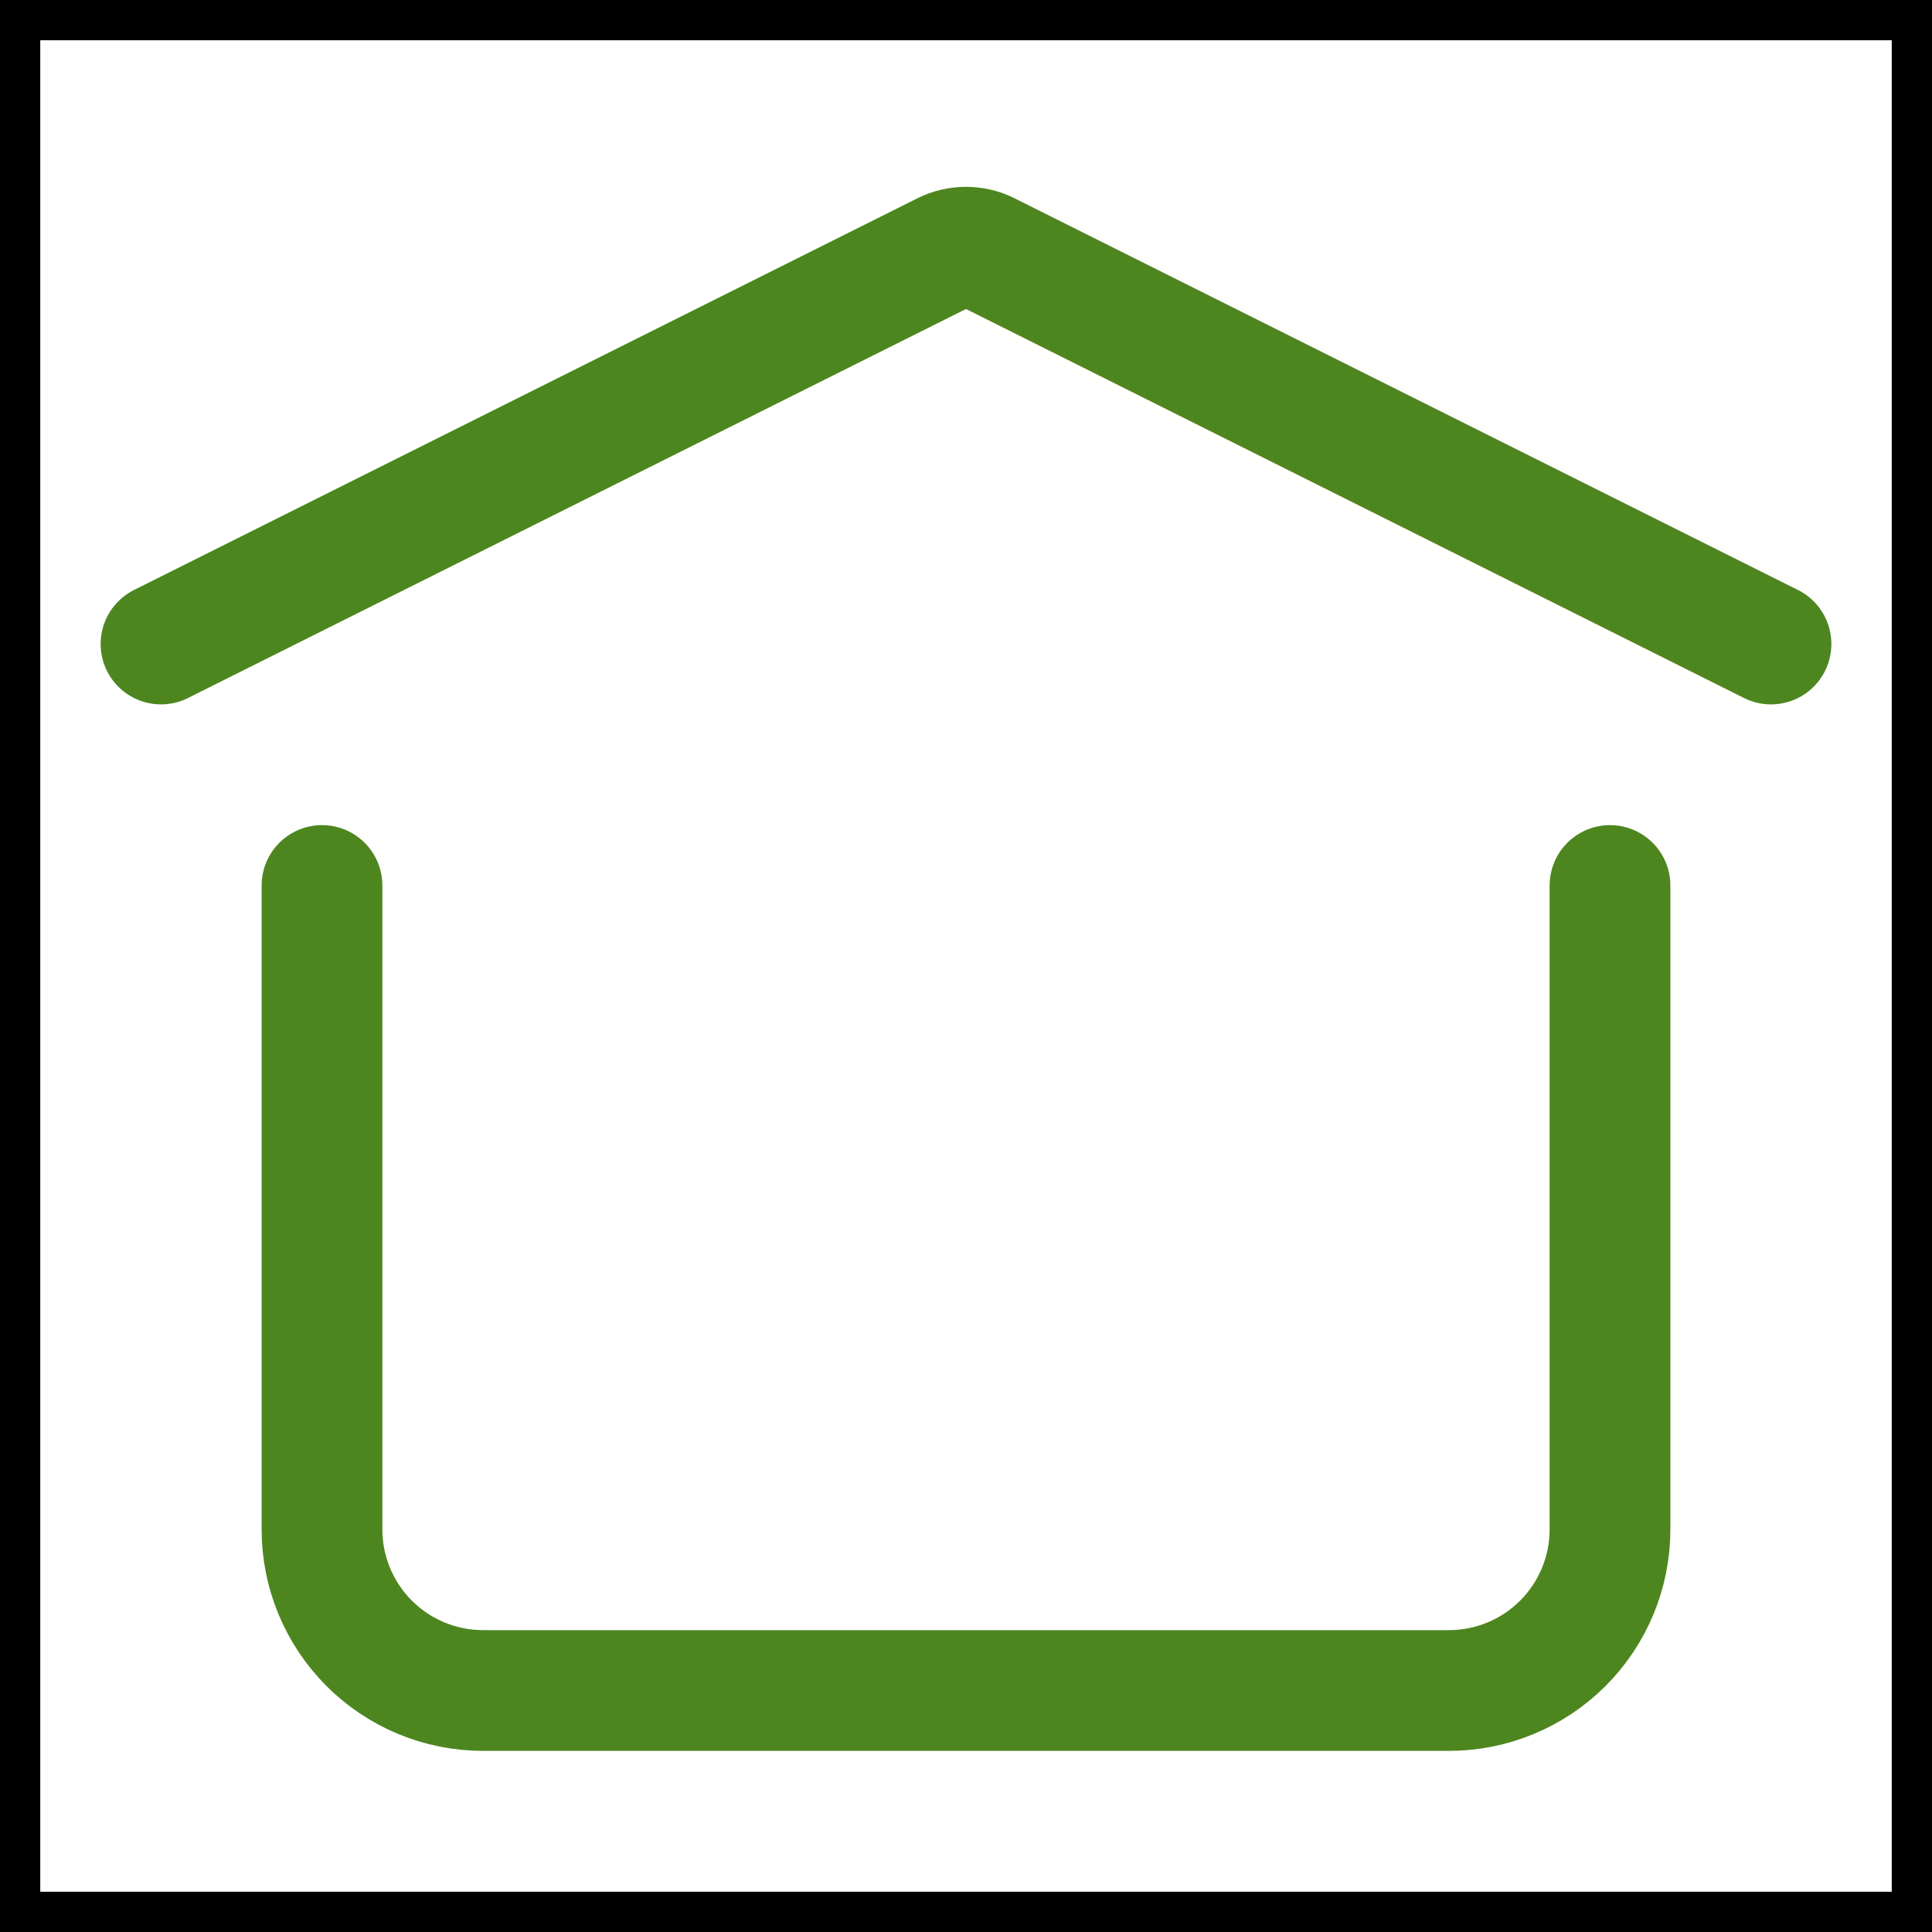
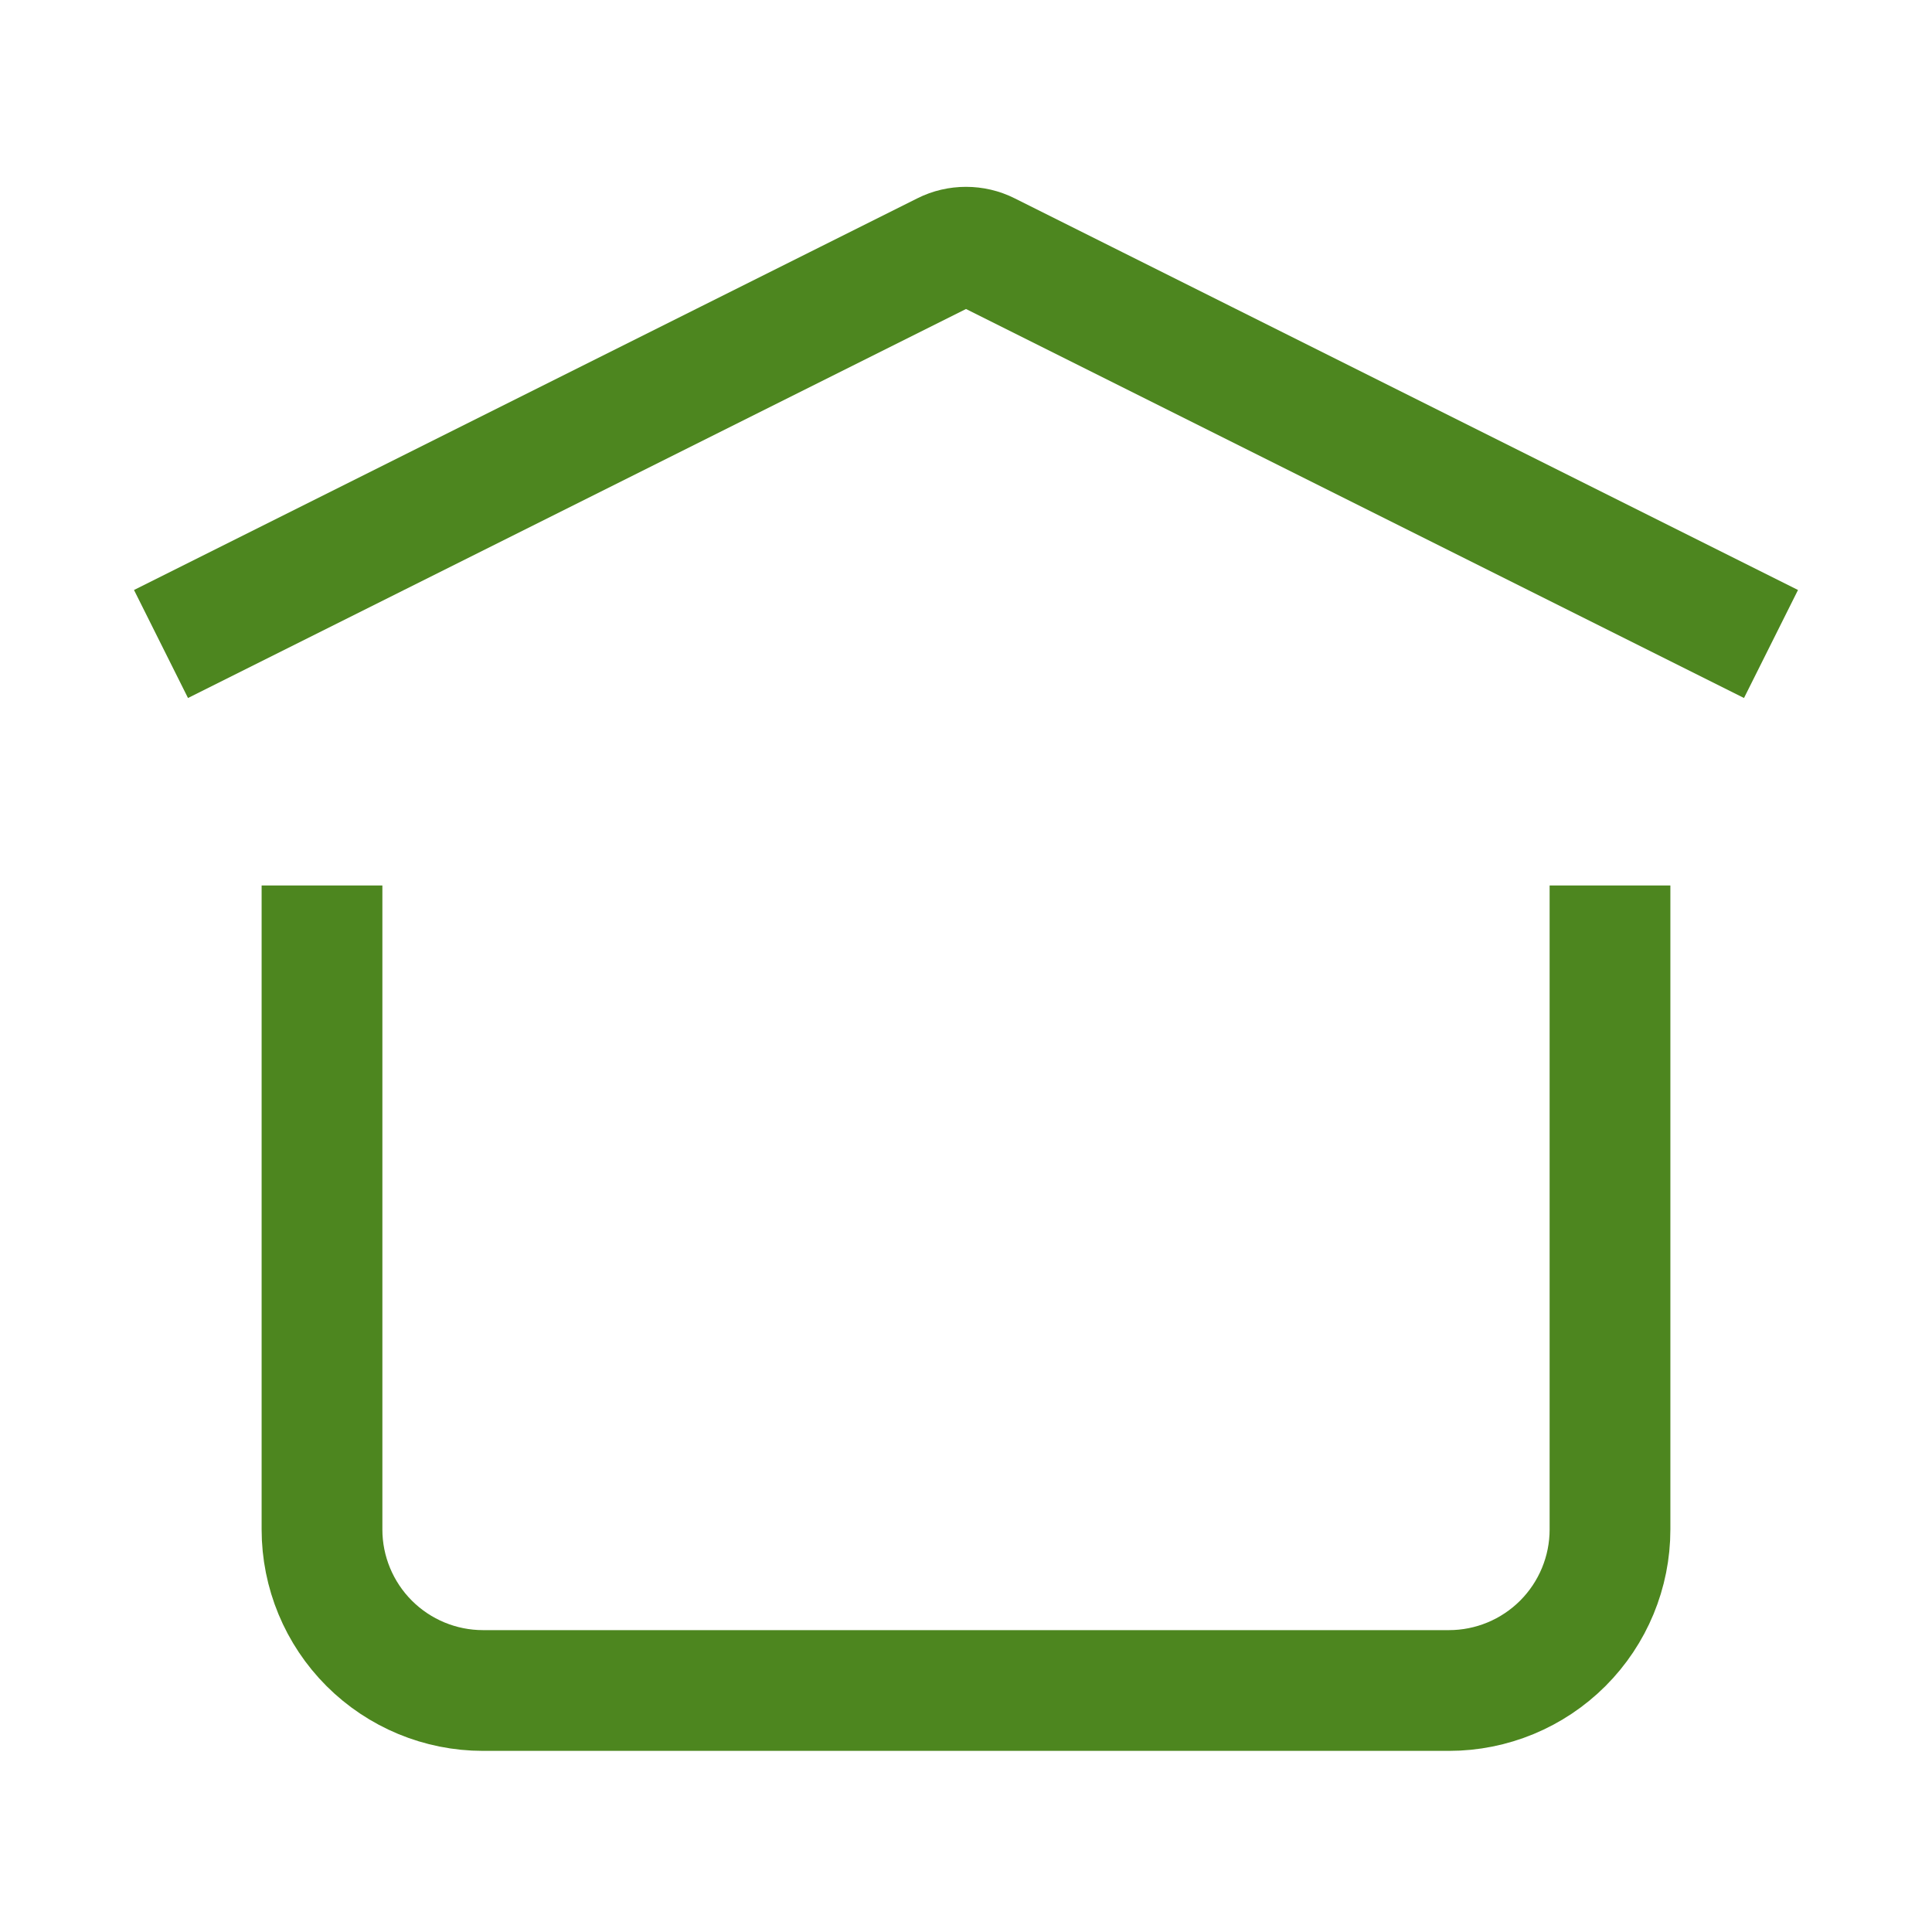
<svg xmlns="http://www.w3.org/2000/svg" width="24" height="24" viewBox="0 0 24 24" fill="none">
-   <rect width="24" height="24" stroke="black" />
-   <path d="M2 8L11.732 3.134C11.815 3.092 11.907 3.071 12 3.071C12.093 3.071 12.185 3.092 12.268 3.134L22 8M20 11V19C20 19.53 19.789 20.039 19.414 20.414C19.039 20.789 18.53 21 18 21H6C5.47 21 4.961 20.789 4.586 20.414C4.211 20.039 4 19.53 4 19V11" stroke="#4D861F" stroke-width="1.5" stroke-linecap="round" stroke-linejoin="round" />
+   <path d="M2 8L11.732 3.134C11.815 3.092 11.907 3.071 12 3.071C12.093 3.071 12.185 3.092 12.268 3.134L22 8M20 11V19C20 19.53 19.789 20.039 19.414 20.414C19.039 20.789 18.53 21 18 21H6C5.47 21 4.961 20.789 4.586 20.414C4.211 20.039 4 19.53 4 19V11" stroke="#4D861F" stroke-width="1.5" />
</svg>
